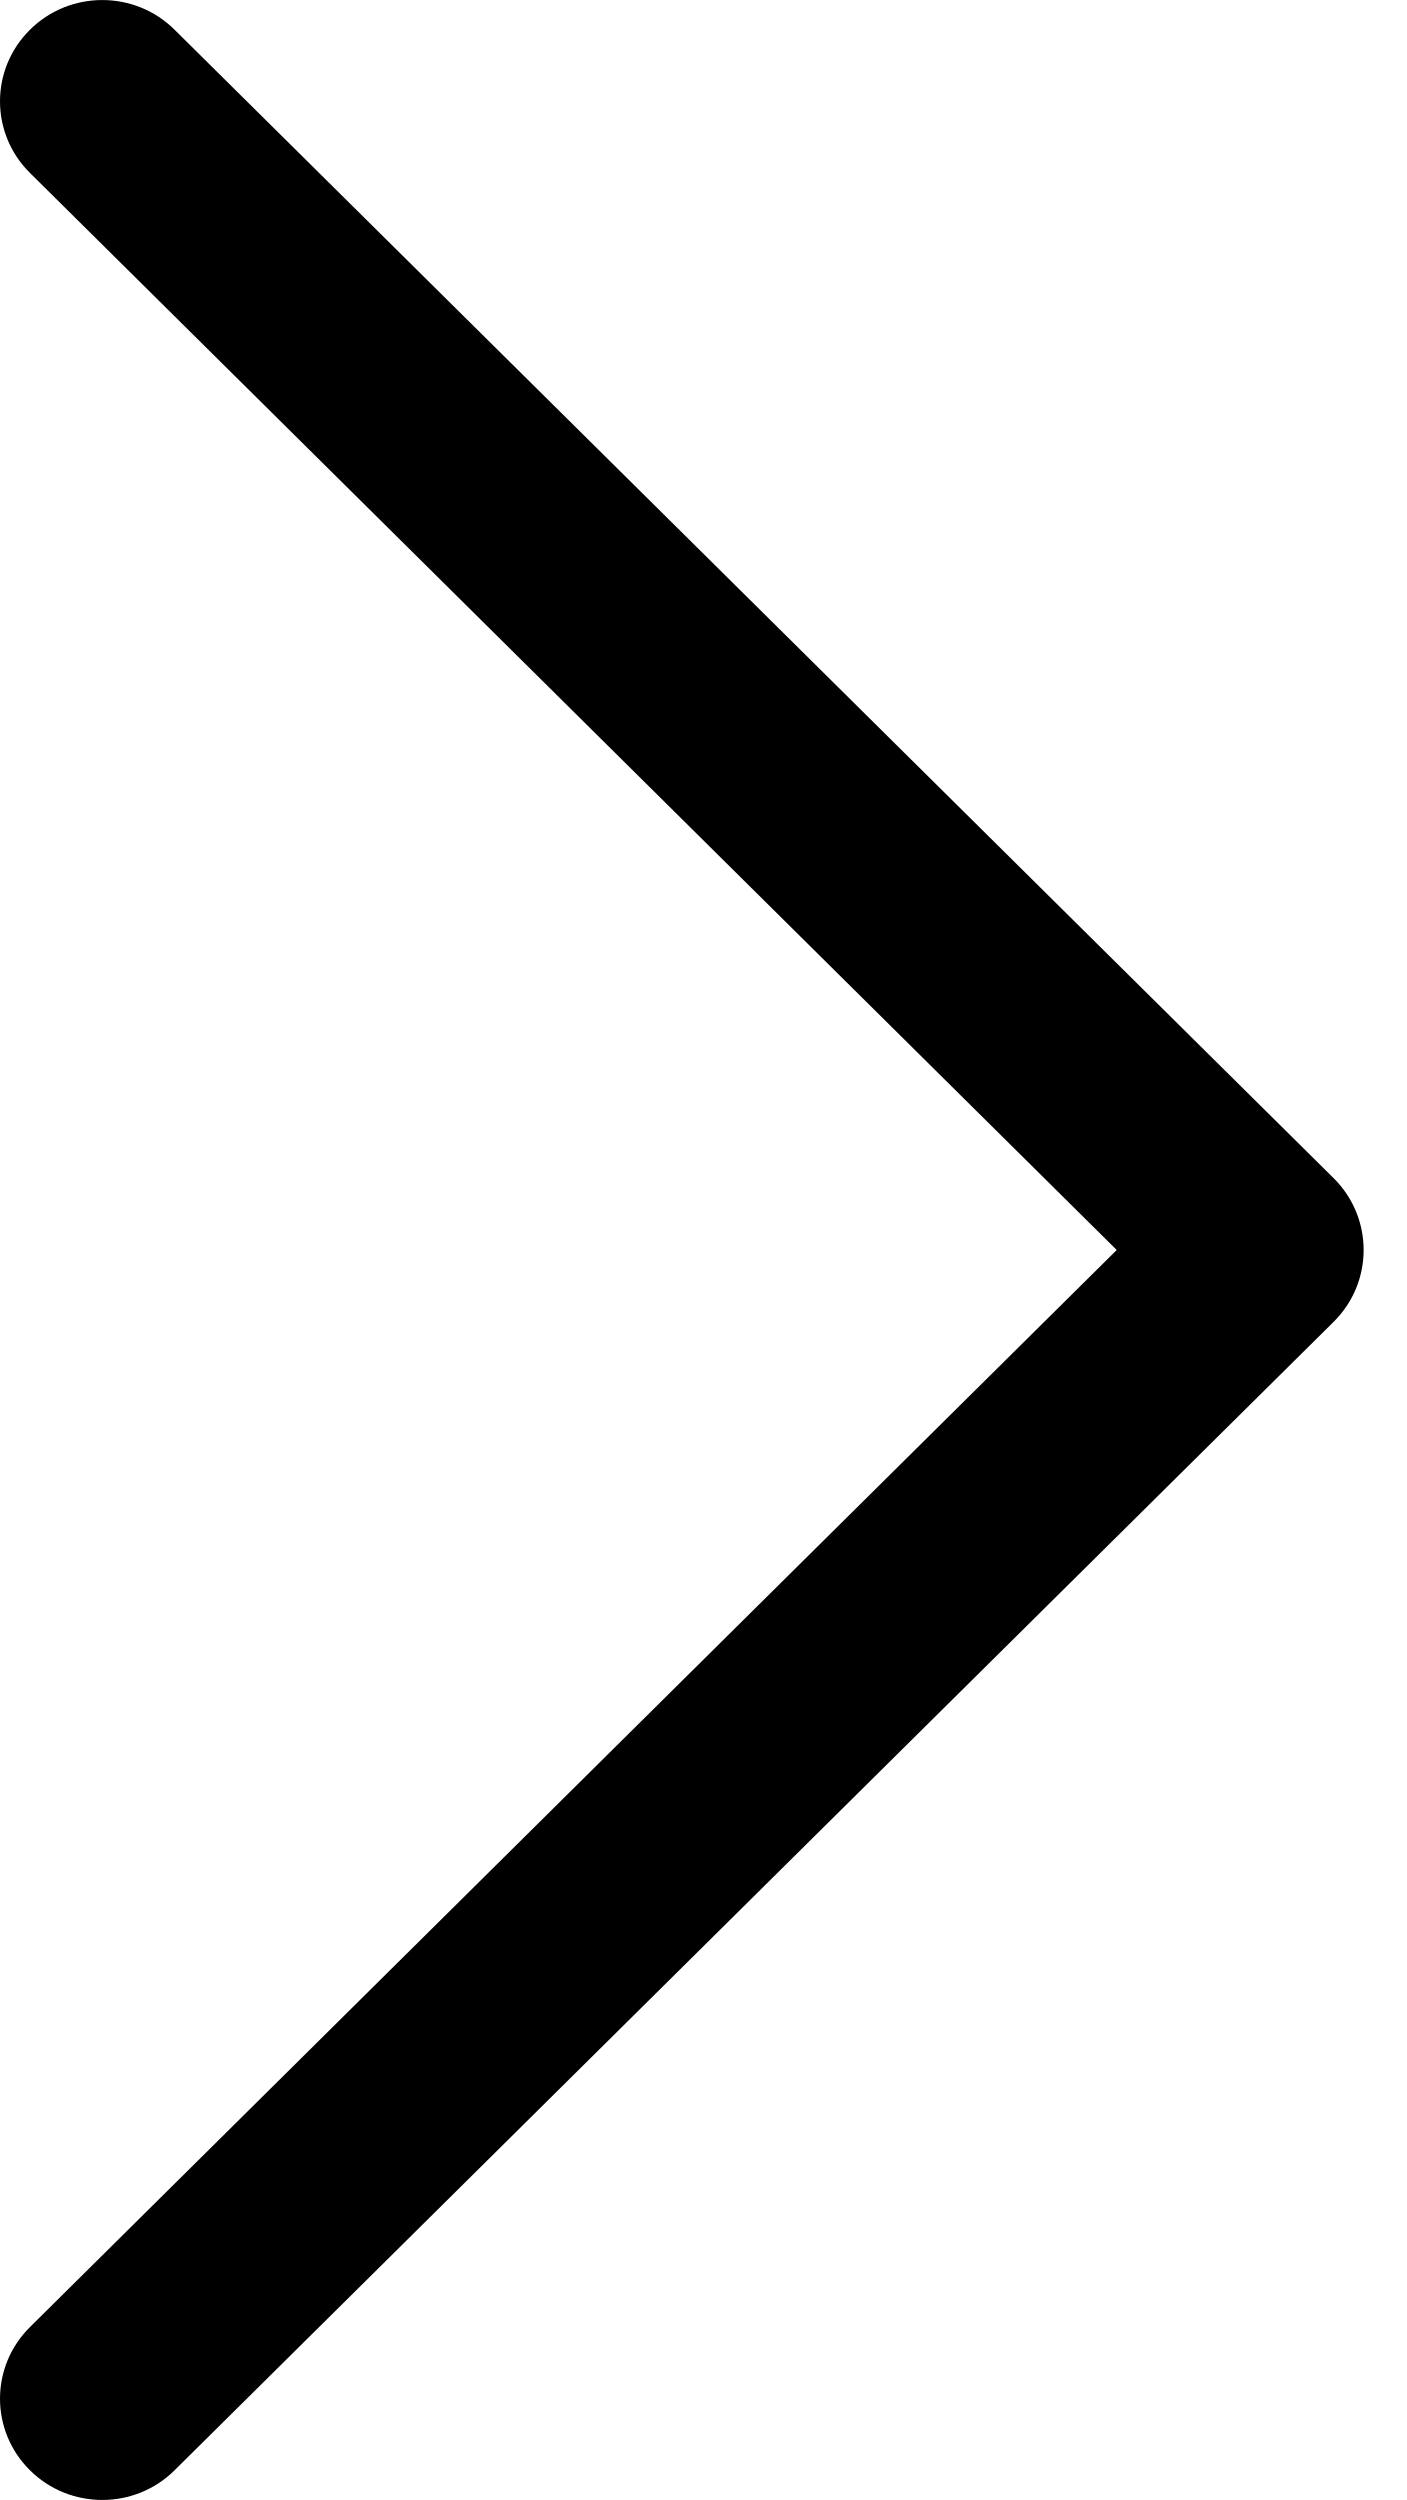
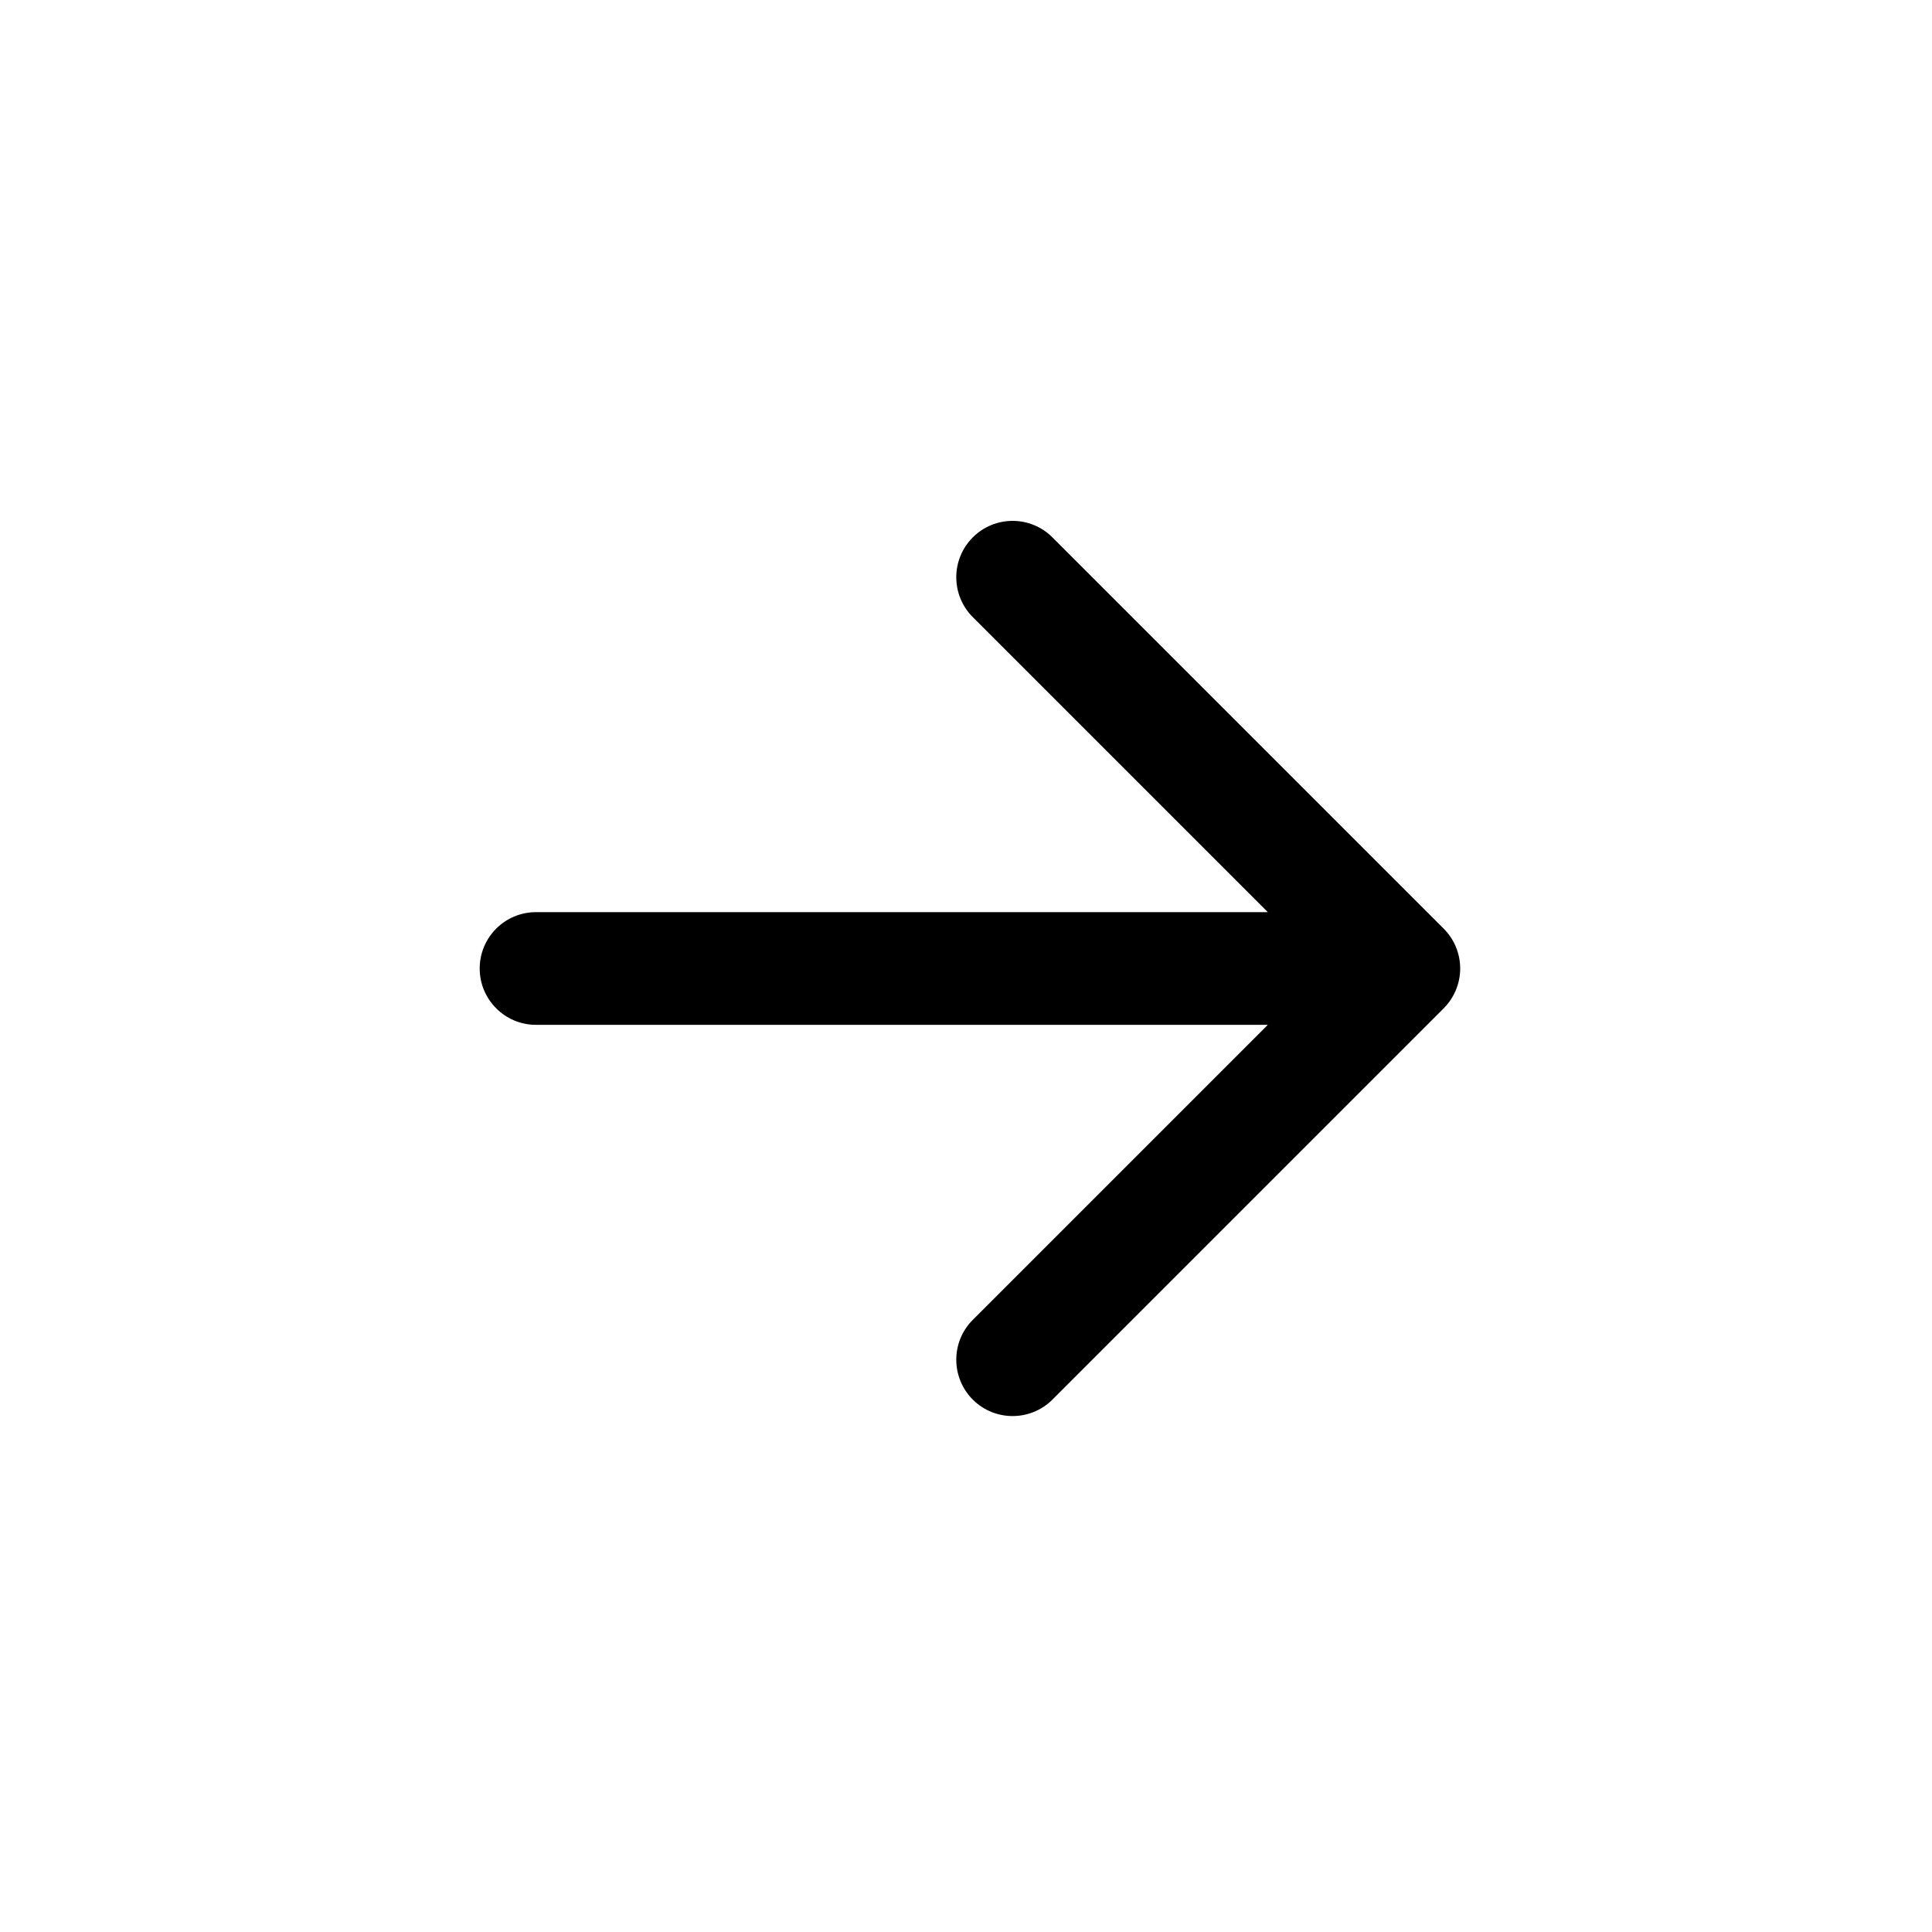
- <svg xmlns="http://www.w3.org/2000/svg" viewBox="0 0 9 16" fill="none">
-   <path fill-rule="evenodd" clip-rule="evenodd" d="M0.192 15.81C-0.064 15.557 -0.064 15.146 0.192 14.893L7.147 8L0.192 1.107C-0.064 0.854 -0.064 0.443 0.192 0.19C0.447 -0.063 0.862 -0.063 1.117 0.19L8.536 7.541C8.791 7.795 8.791 8.205 8.536 8.459L1.117 15.81C0.862 16.063 0.447 16.063 0.192 15.81Z" fill="currentColor" />
+ <svg xmlns="http://www.w3.org/2000/svg" width="24" height="24" viewBox="0 0 24 24" fill="none">
+   <path fill-rule="evenodd" clip-rule="evenodd" d="M12.084 6.676C12.357 6.402 12.801 6.402 13.074 6.676L17.934 11.536C18.065 11.667 18.139 11.845 18.139 12.031C18.139 12.216 18.065 12.394 17.934 12.526L13.074 17.386C12.801 17.659 12.357 17.659 12.084 17.386C11.811 17.112 11.811 16.669 12.084 16.396L15.749 12.731H6.659C6.272 12.731 5.959 12.417 5.959 12.031C5.959 11.644 6.272 11.331 6.659 11.331H15.749L12.084 7.666C11.811 7.392 11.811 6.949 12.084 6.676Z" fill="#000000" />
</svg>
